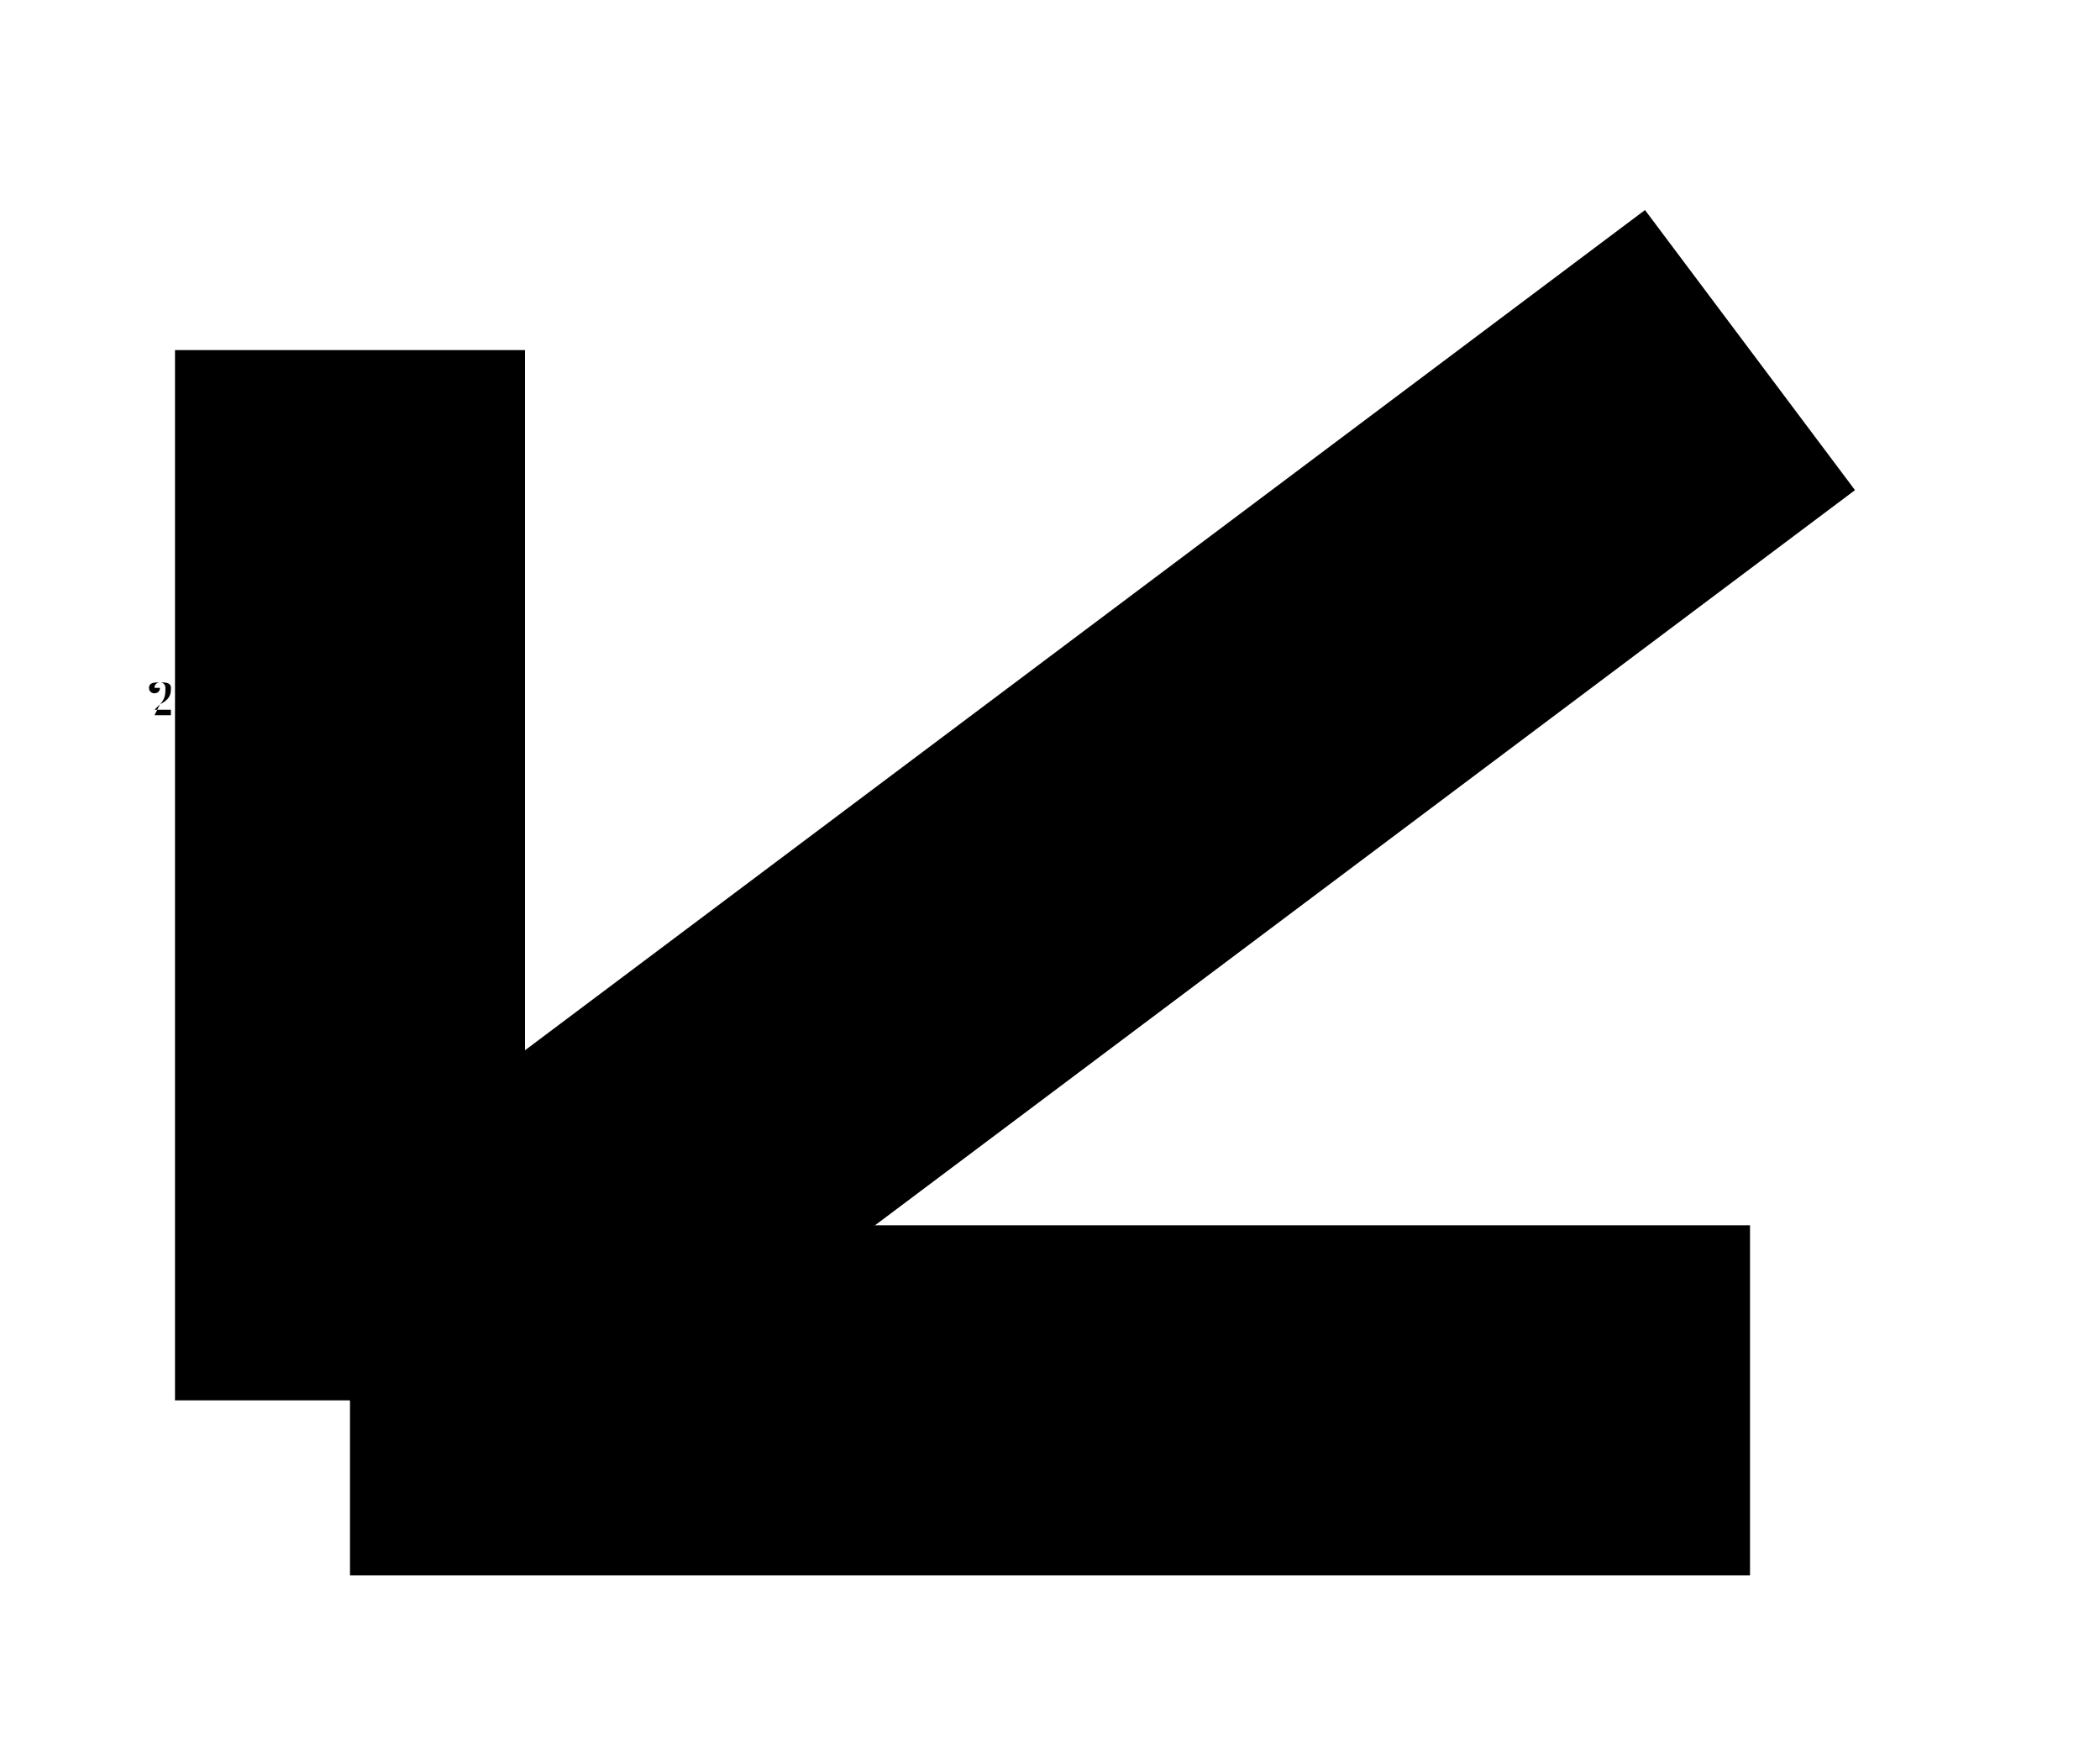
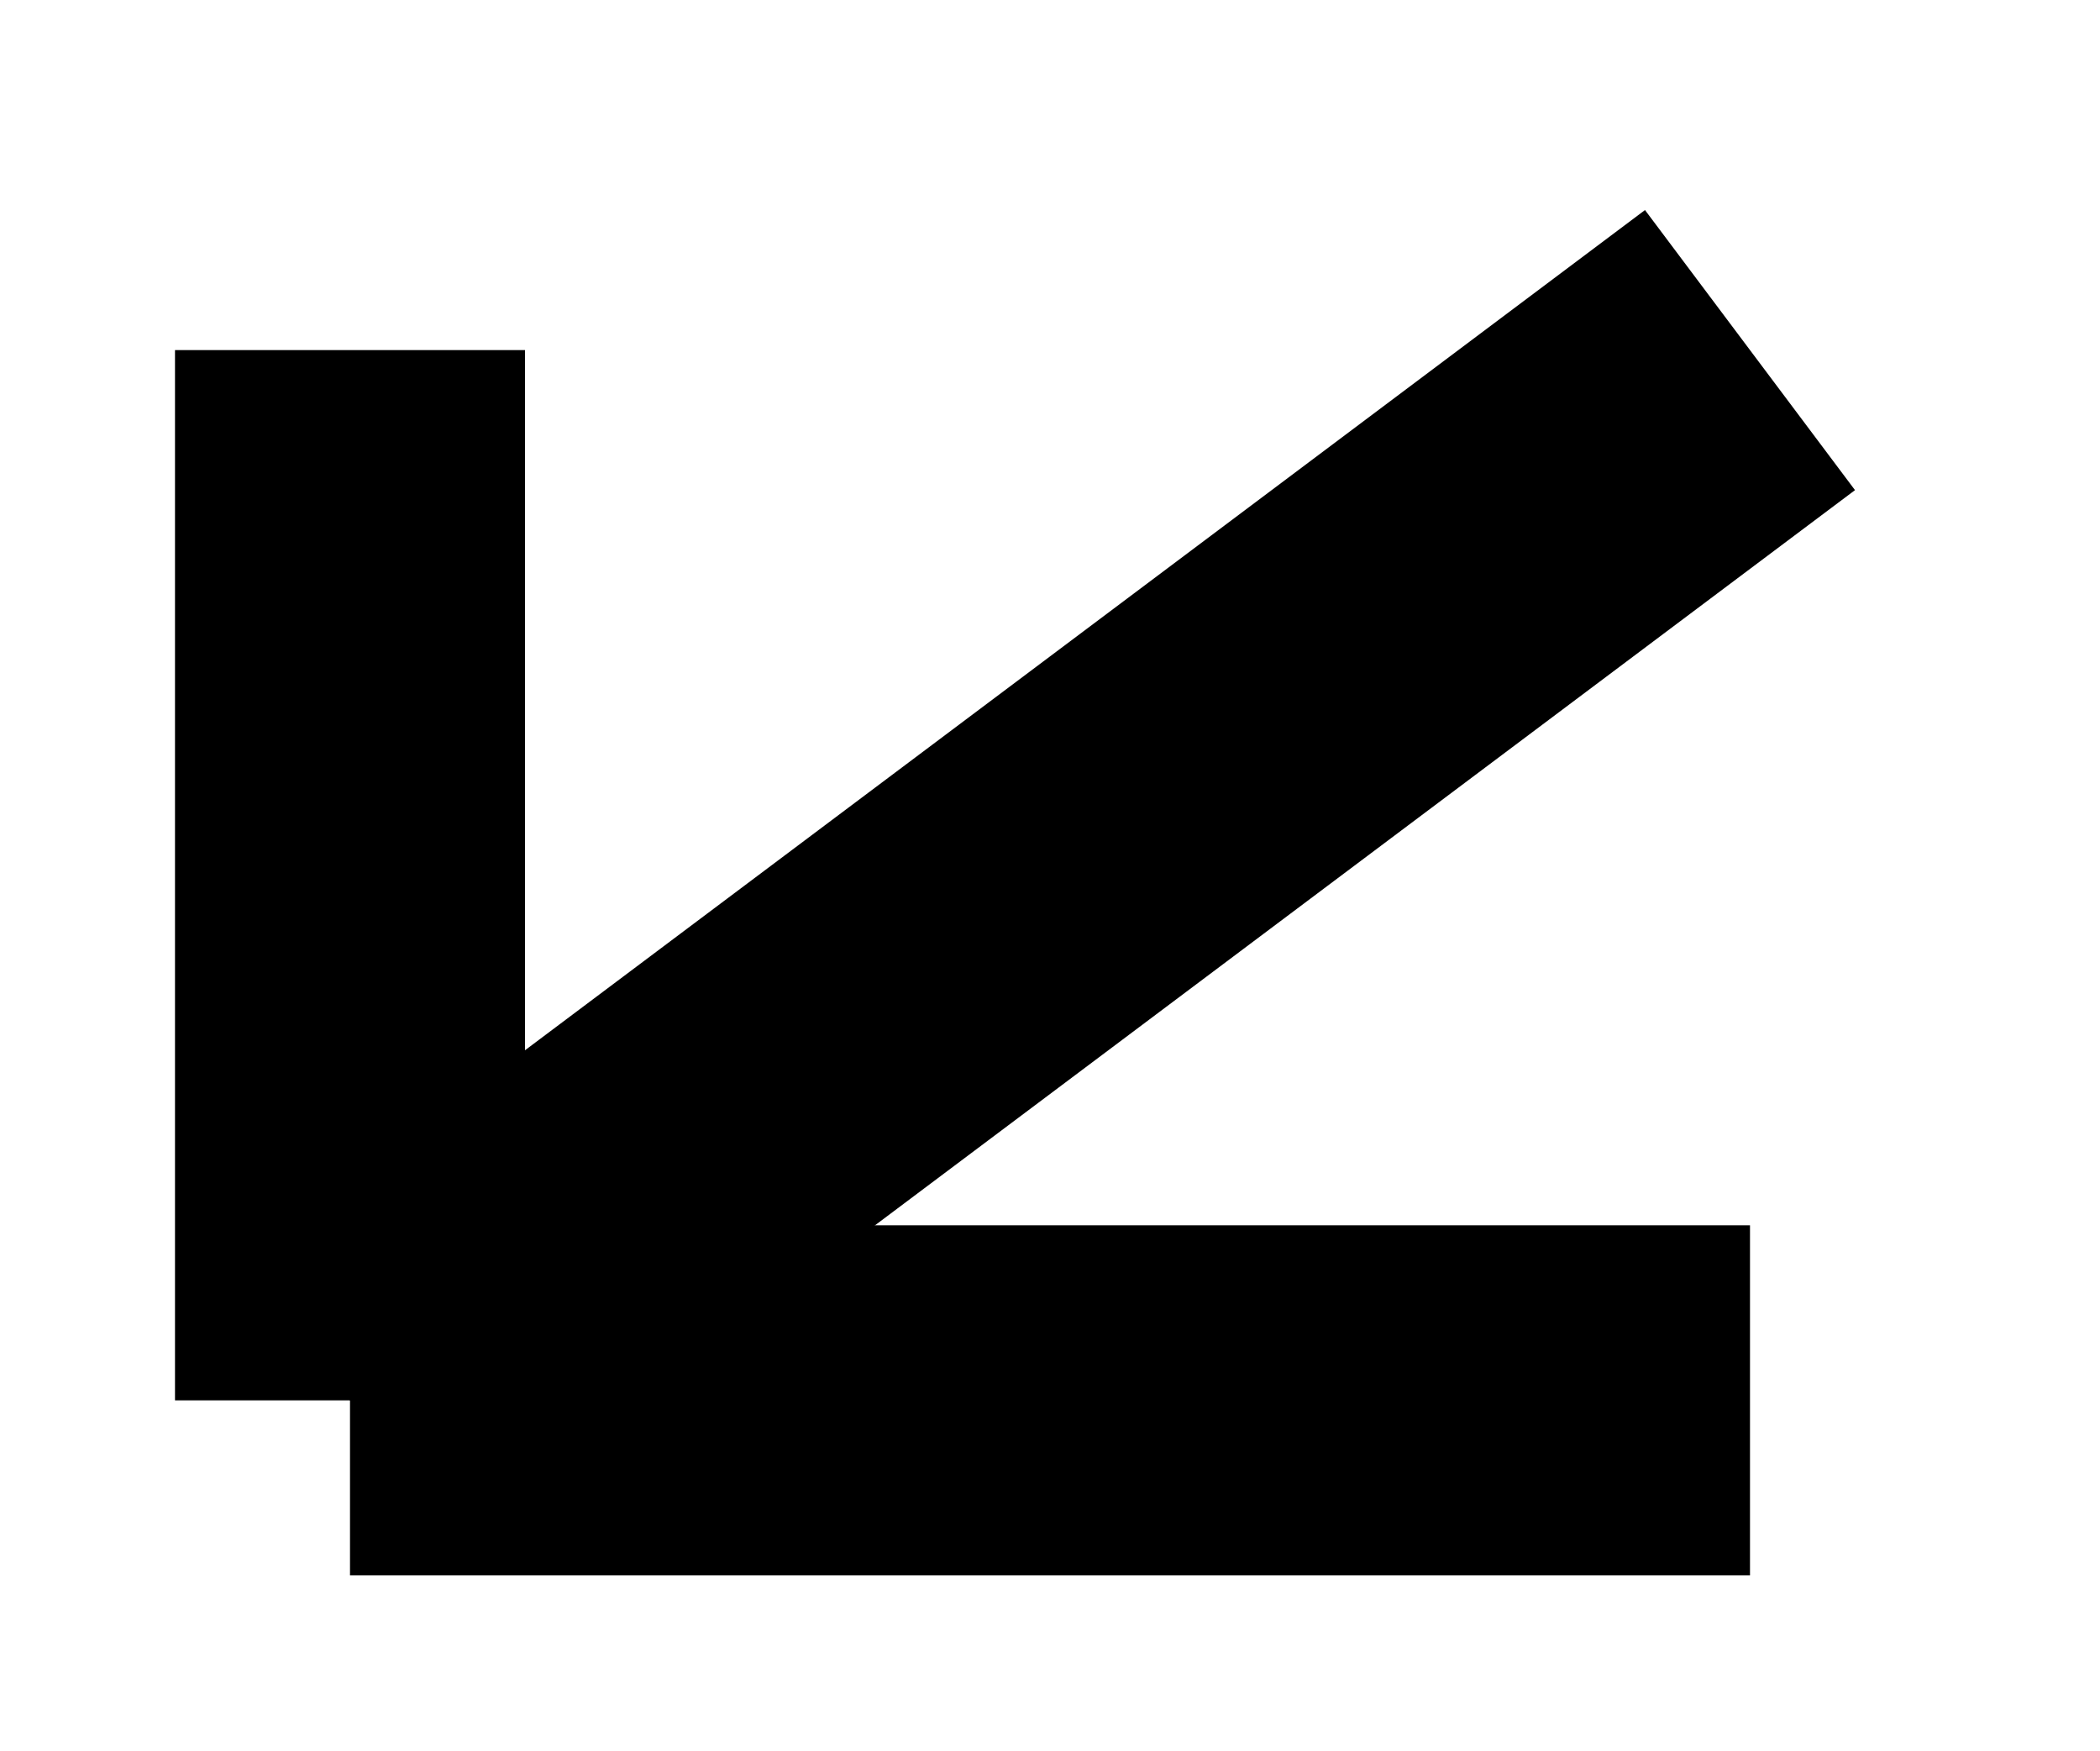
<svg xmlns="http://www.w3.org/2000/svg" preserveAspectRatio="xMidYMid meet" viewBox="-1 -1 6 5">
  <g transform="translate(0, 3)">
    <line x1="0" y1="0" x2="4" y2="0" stroke="black" vector-effect="non-scaling-stroke" stroke-width="1" />
    <line x1="0" y1="0" x2="0" y2="-3" stroke="black" vector-effect="non-scaling-stroke" stroke-width="1" />
    <line x1="0" y1="0" x2="4" y2="-3" stroke="black" vector-effect="non-scaling-stroke" stroke-width="1" />
    <line x1="3" y1="0.1" x2="3" y2="-0.1" stroke="black" vector-effect="non-scaling-stroke" stroke-width="1" />
-     <text x="3" y="0.2" font-size="0.15" font-family="STIX Two Math, Cambria Math, Latin Modern Math, serif" text-anchor="middle" dominant-baseline="hanging">3</text>
+     <text x="3" y="0.1" font-size="0.12" font-family="STIX Two Math, Cambria Math, Latin Modern Math, serif" transform="scale(0, -1)" text-anchor="middle" dominant-baseline="hanging">3</text>
    <line x1="1" y1="0.1" x2="1" y2="-0.1" stroke="black" vector-effect="non-scaling-stroke" stroke-width="1" />
-     <text x="1" y="0.2" font-size="0.15" font-family="STIX Two Math, Cambria Math, Latin Modern Math, serif" text-anchor="middle" dominant-baseline="hanging">1</text>
+     <text x="1" y="0.1" font-size="0.12" font-family="STIX Two Math, Cambria Math, Latin Modern Math, serif" transform="scale(0, -1)" text-anchor="middle" dominant-baseline="hanging">1</text>
    <line x1="-0.1" y1="-2" x2="0.1" y2="-2" stroke="black" vector-effect="non-scaling-stroke" stroke-width="1" />
-     <text x="-0.5" y="-2" font-size="0.15" font-family="STIX Two Math, Cambria Math, Latin Modern Math, serif" text-anchor="end" dominant-baseline="middle">2</text>
+     <text x="-0.1" y="-2" font-size="0.12" font-family="STIX Two Math, Cambria Math, Latin Modern Math, serif" transform="scale(0, -1)" text-anchor="end" dominant-baseline="middle">2</text>
  </g>
</svg>
